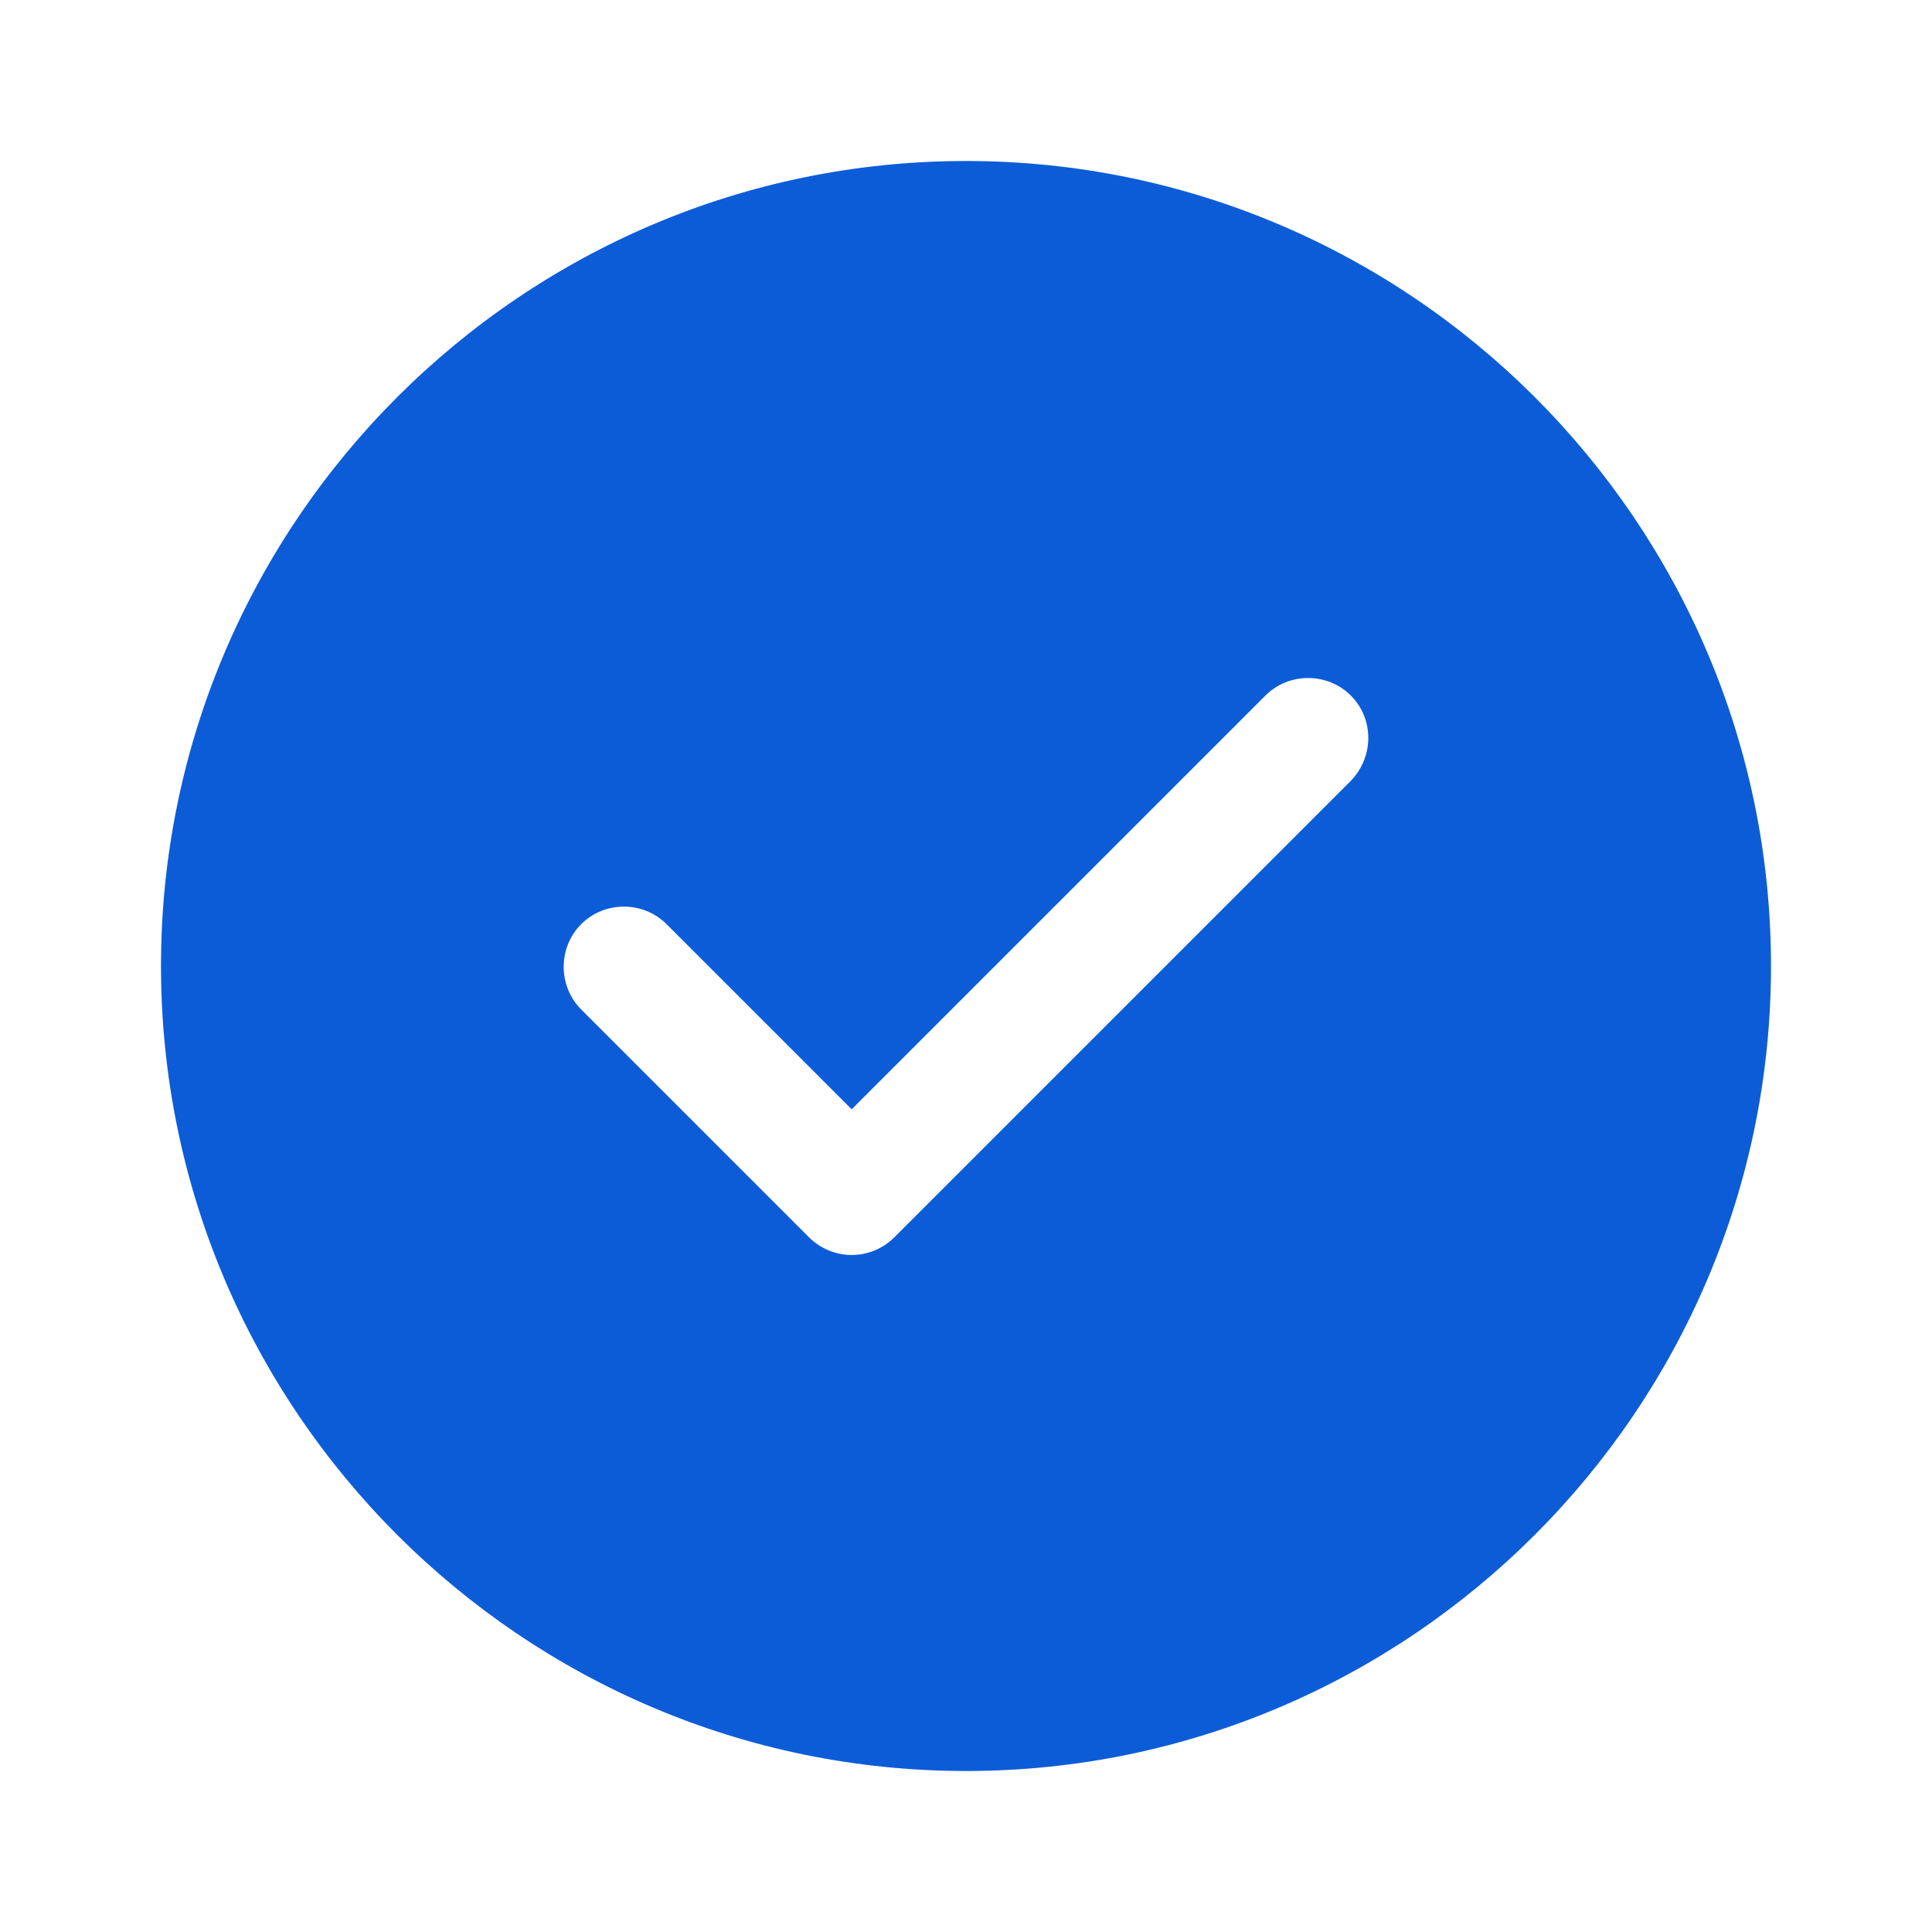
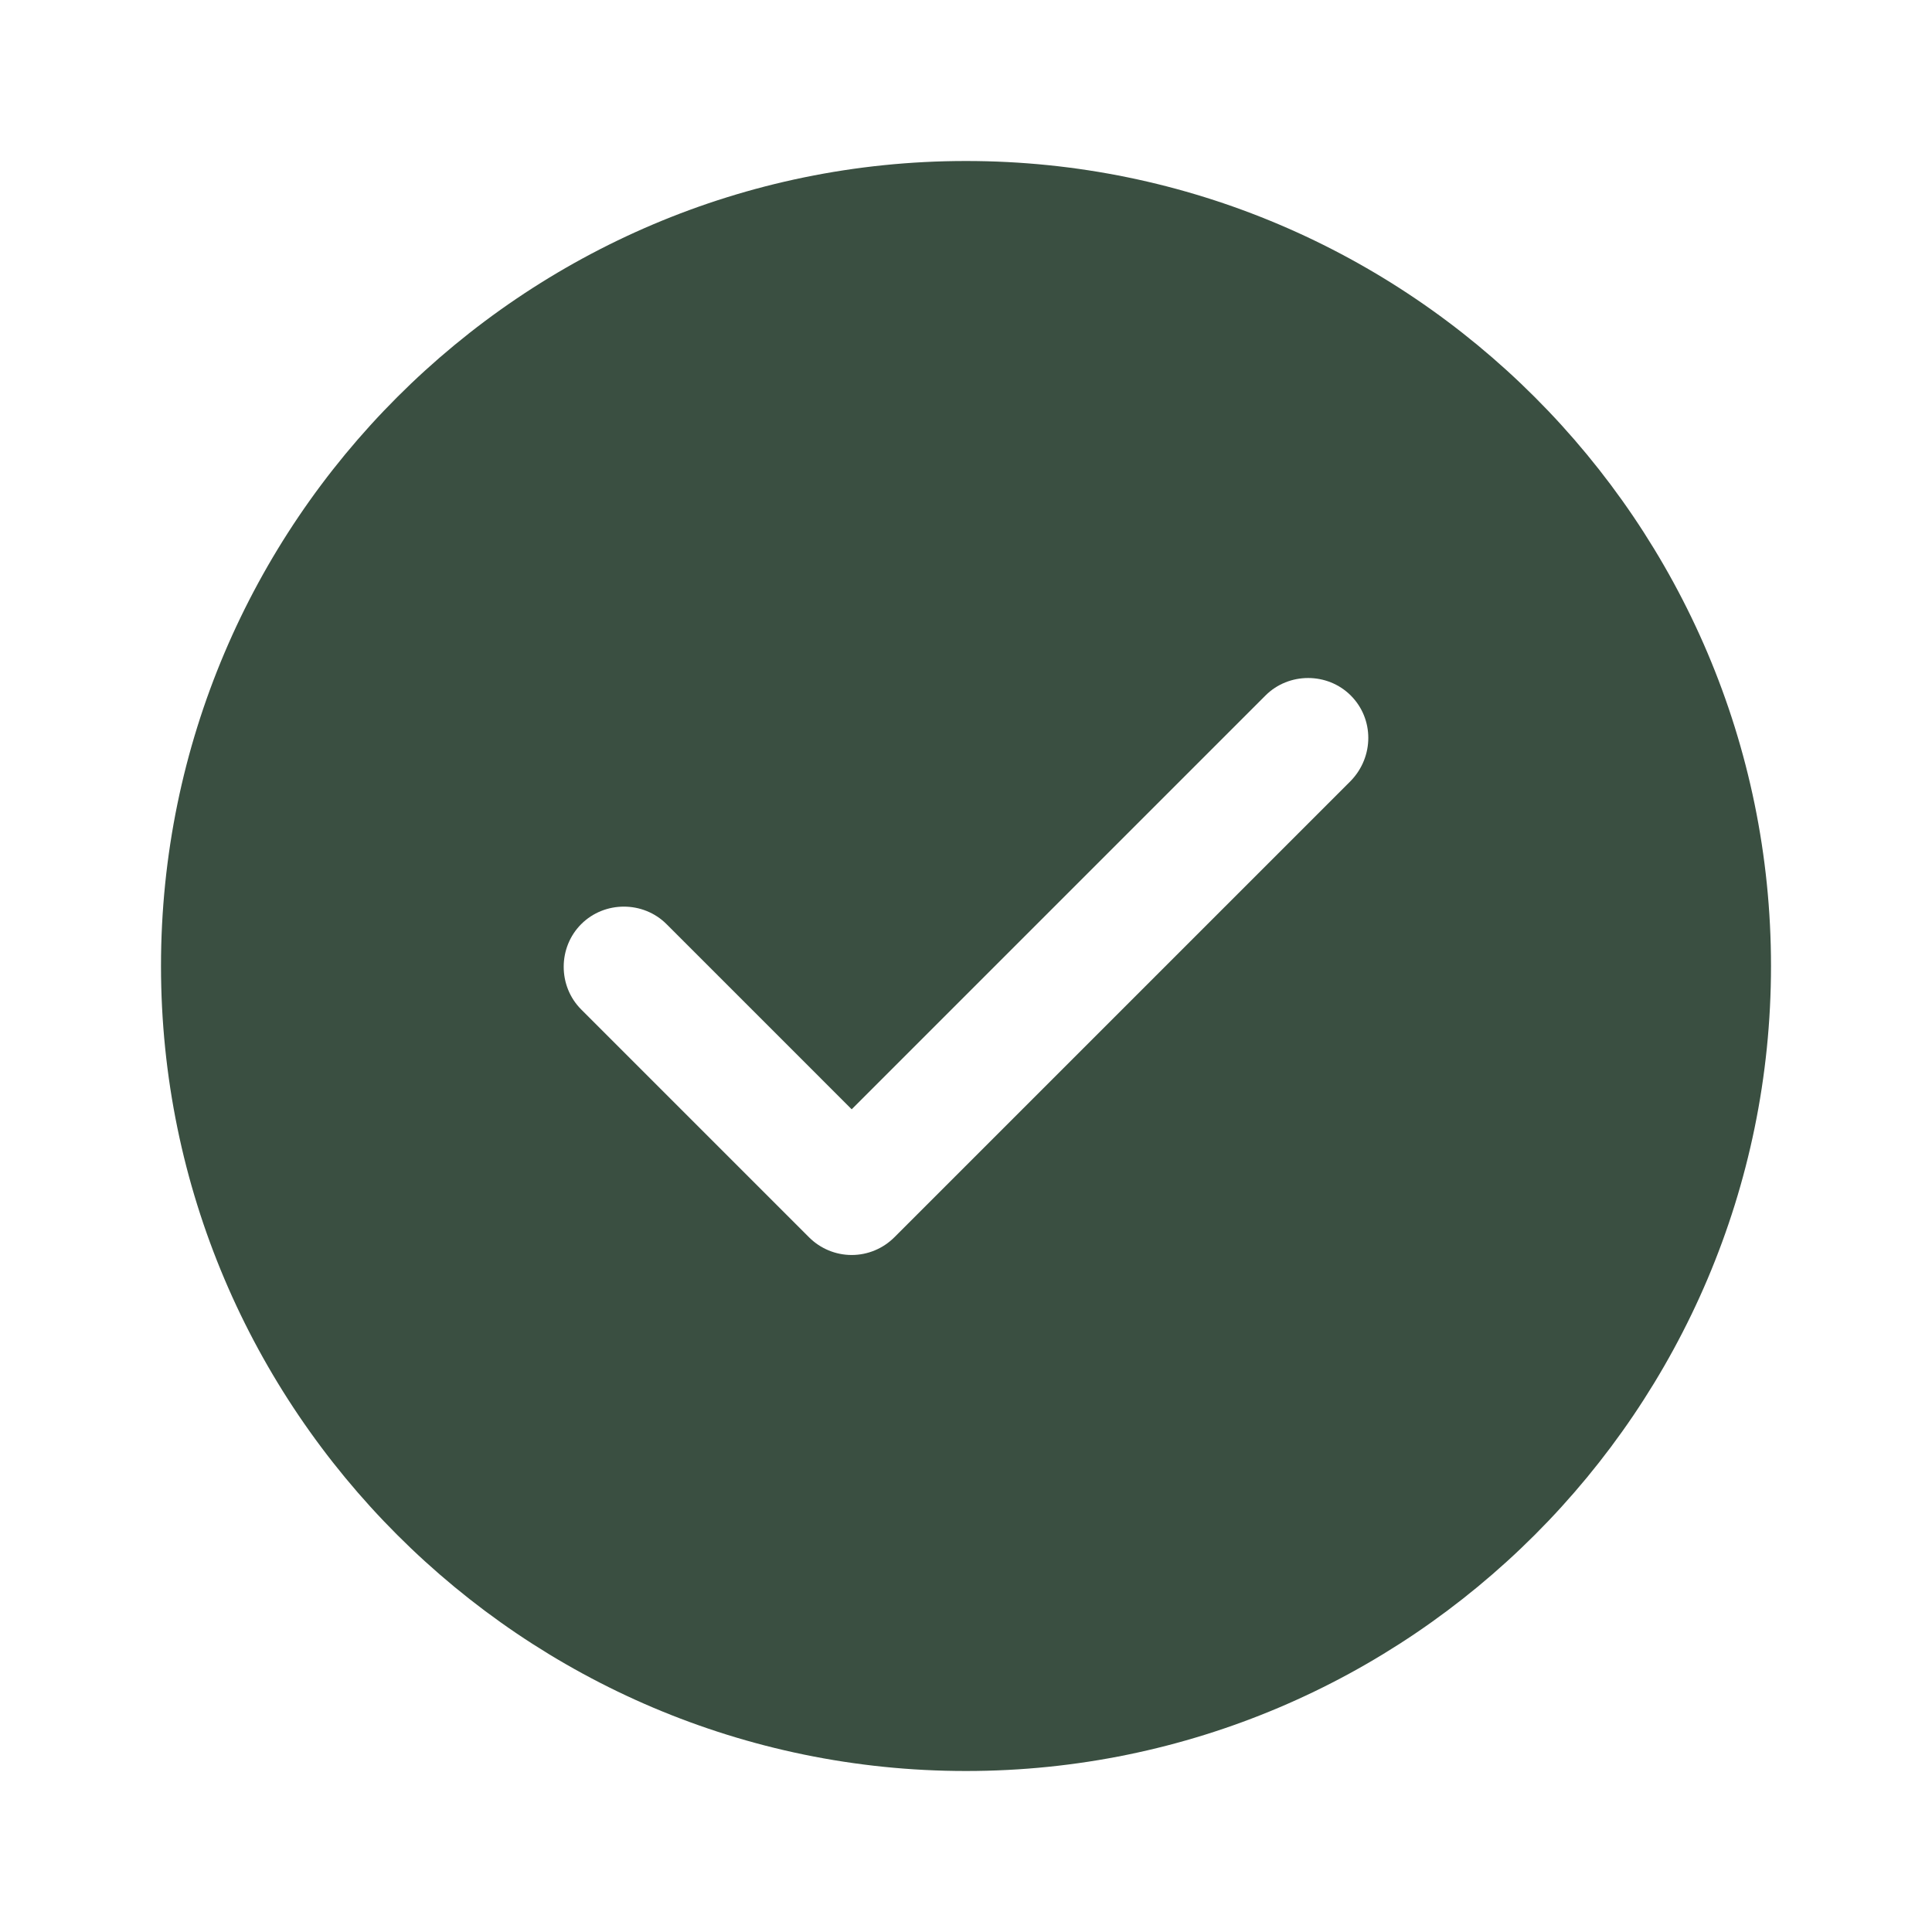
<svg xmlns="http://www.w3.org/2000/svg" width="24" height="24" viewBox="0 0 24 24" fill="none">
-   <path d="M12 2C6.49 2 2 6.49 2 12C2 17.51 6.49 22 12 22C17.51 22 22 17.51 22 12C22 6.49 17.51 2 12 2ZM16.78 9.7L11.11 15.37C10.97 15.51 10.78 15.59 10.58 15.59C10.38 15.59 10.19 15.51 10.05 15.37L7.22 12.54C6.93 12.25 6.93 11.77 7.22 11.48C7.51 11.19 7.99 11.19 8.28 11.48L10.58 13.78L15.72 8.64C16.01 8.35 16.49 8.35 16.78 8.64C17.07 8.93 17.07 9.4 16.78 9.7Z" fill="#0D5CD7" />
+   <path d="M12 2C6.49 2 2 6.49 2 12C2 17.51 6.49 22 12 22C17.51 22 22 17.51 22 12C22 6.49 17.51 2 12 2ZM16.78 9.7L11.11 15.37C10.97 15.51 10.78 15.59 10.58 15.59C10.38 15.59 10.19 15.51 10.05 15.37L7.22 12.54C6.93 12.25 6.93 11.77 7.22 11.48C7.51 11.19 7.99 11.19 8.28 11.48L10.58 13.78L15.72 8.64C16.01 8.35 16.49 8.35 16.78 8.64C17.07 8.93 17.07 9.4 16.78 9.7Z" fill="#3A4F41" />
</svg>
